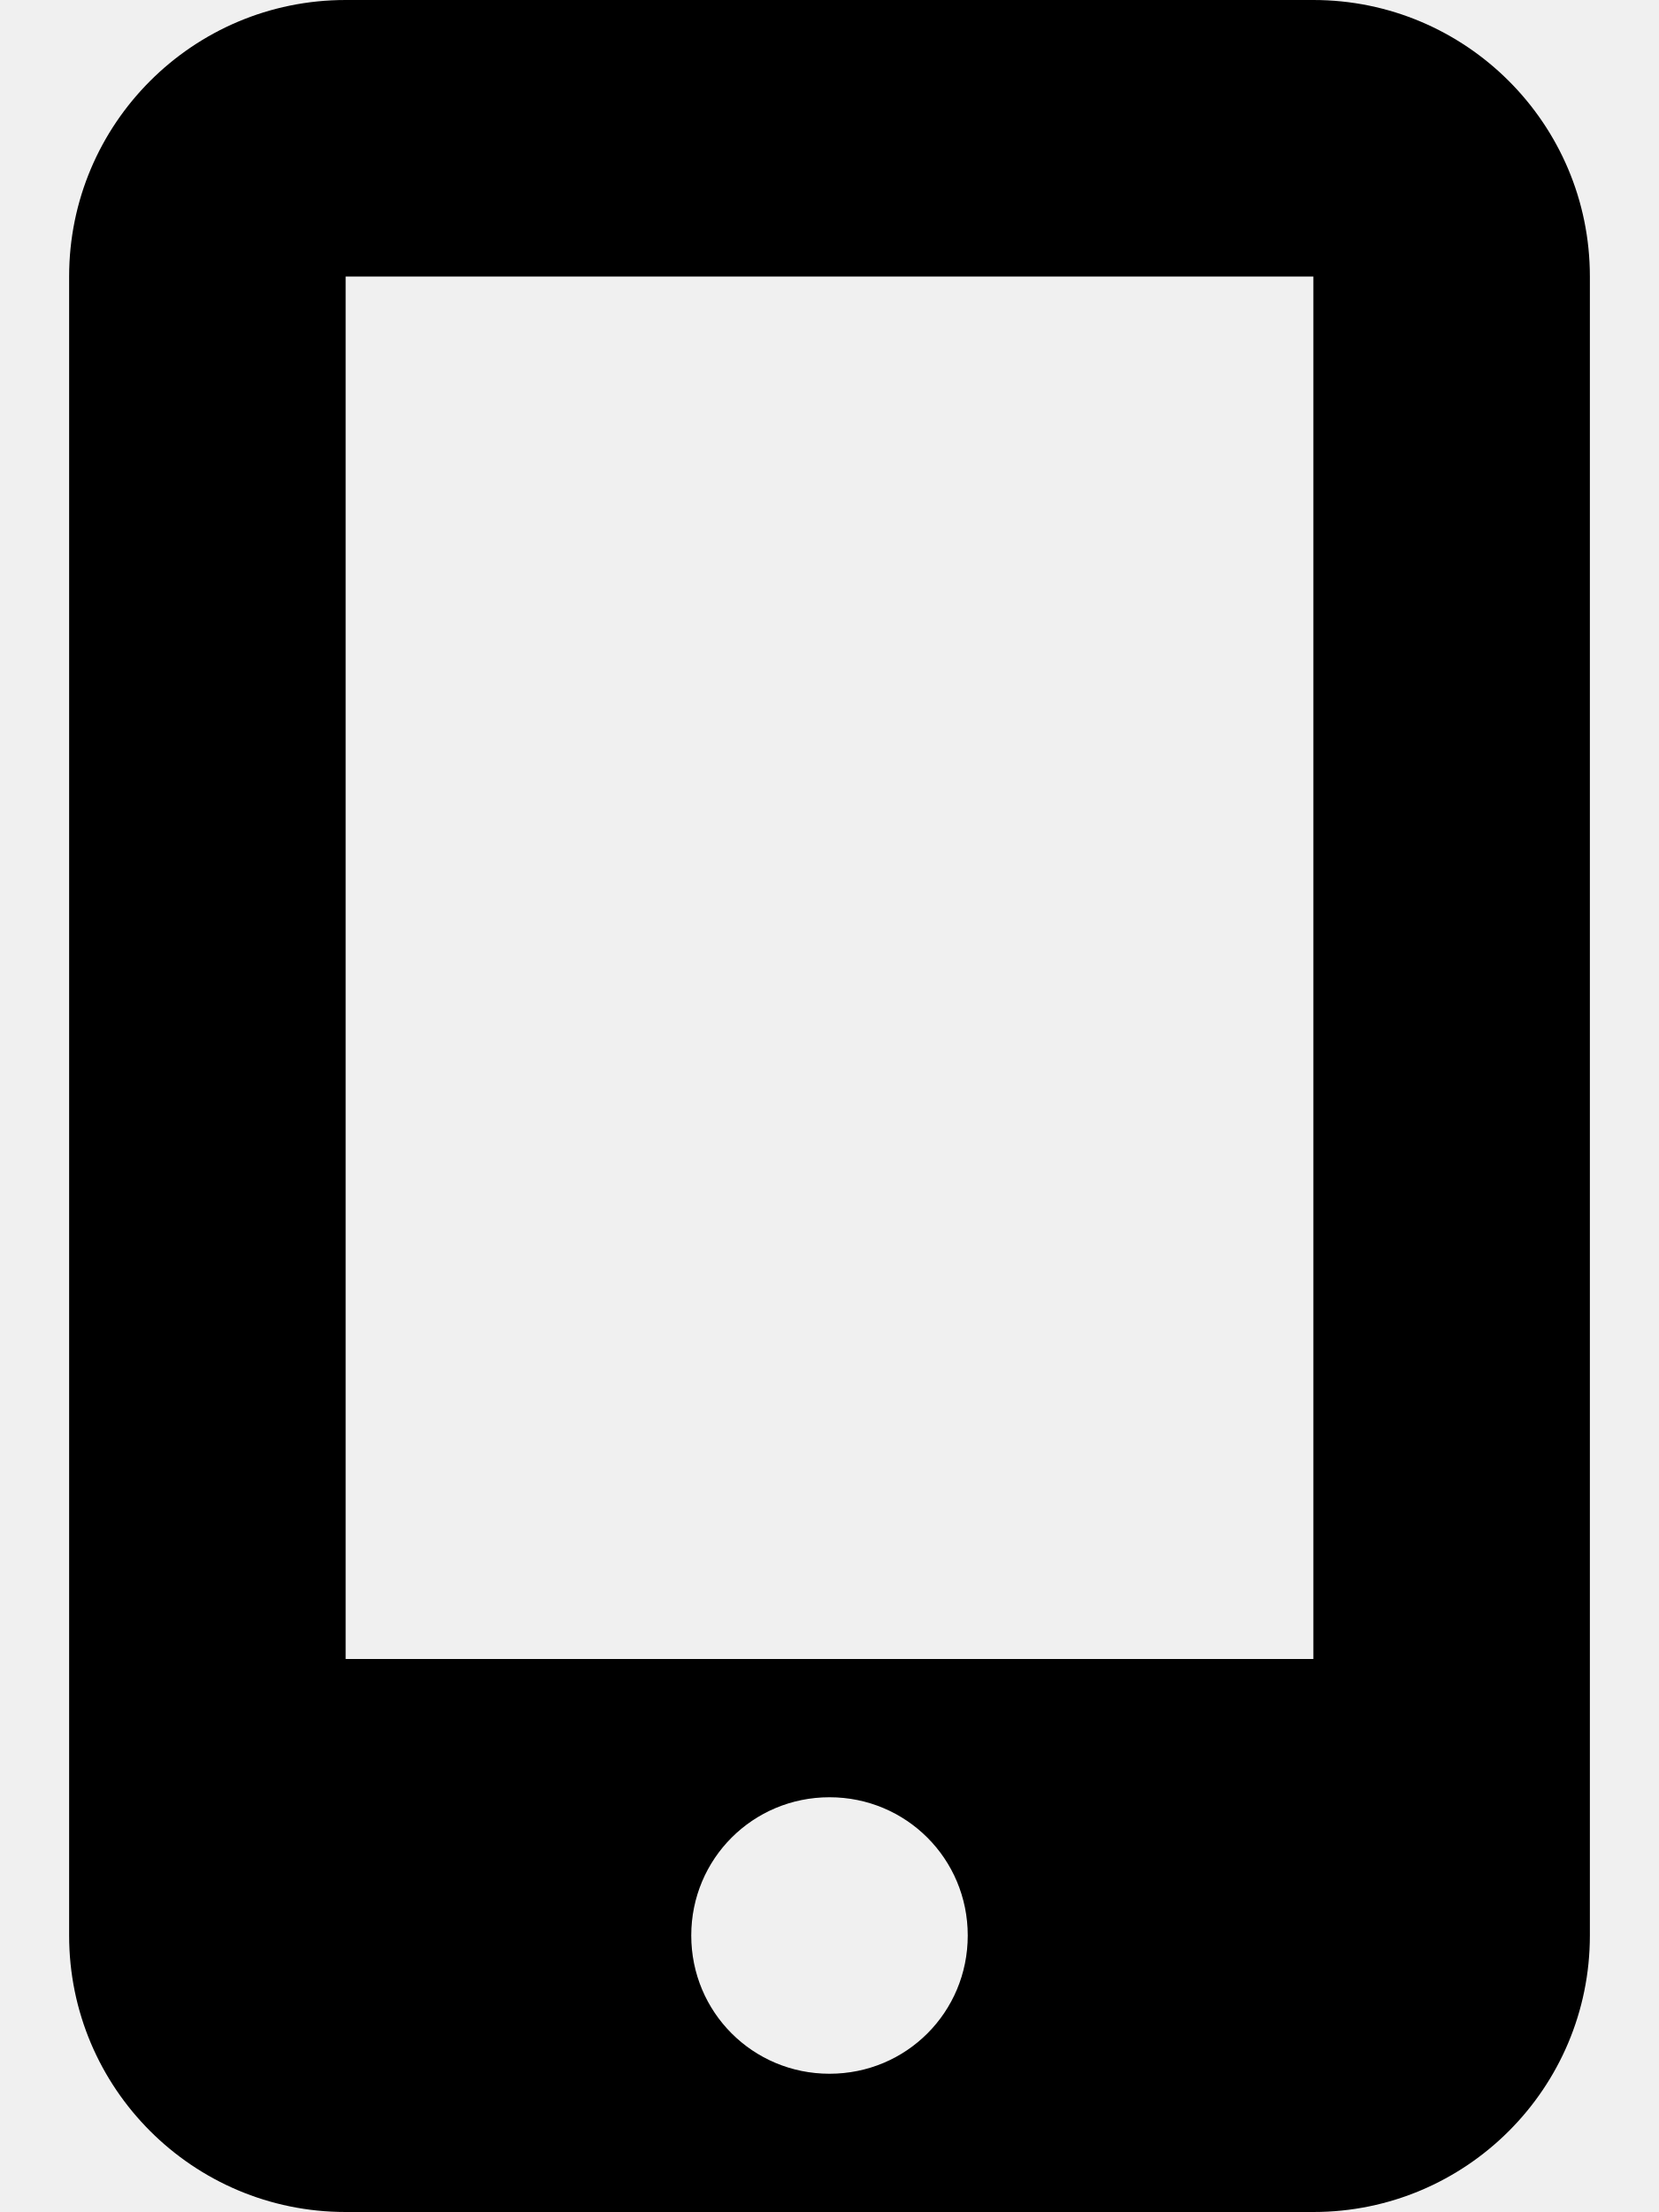
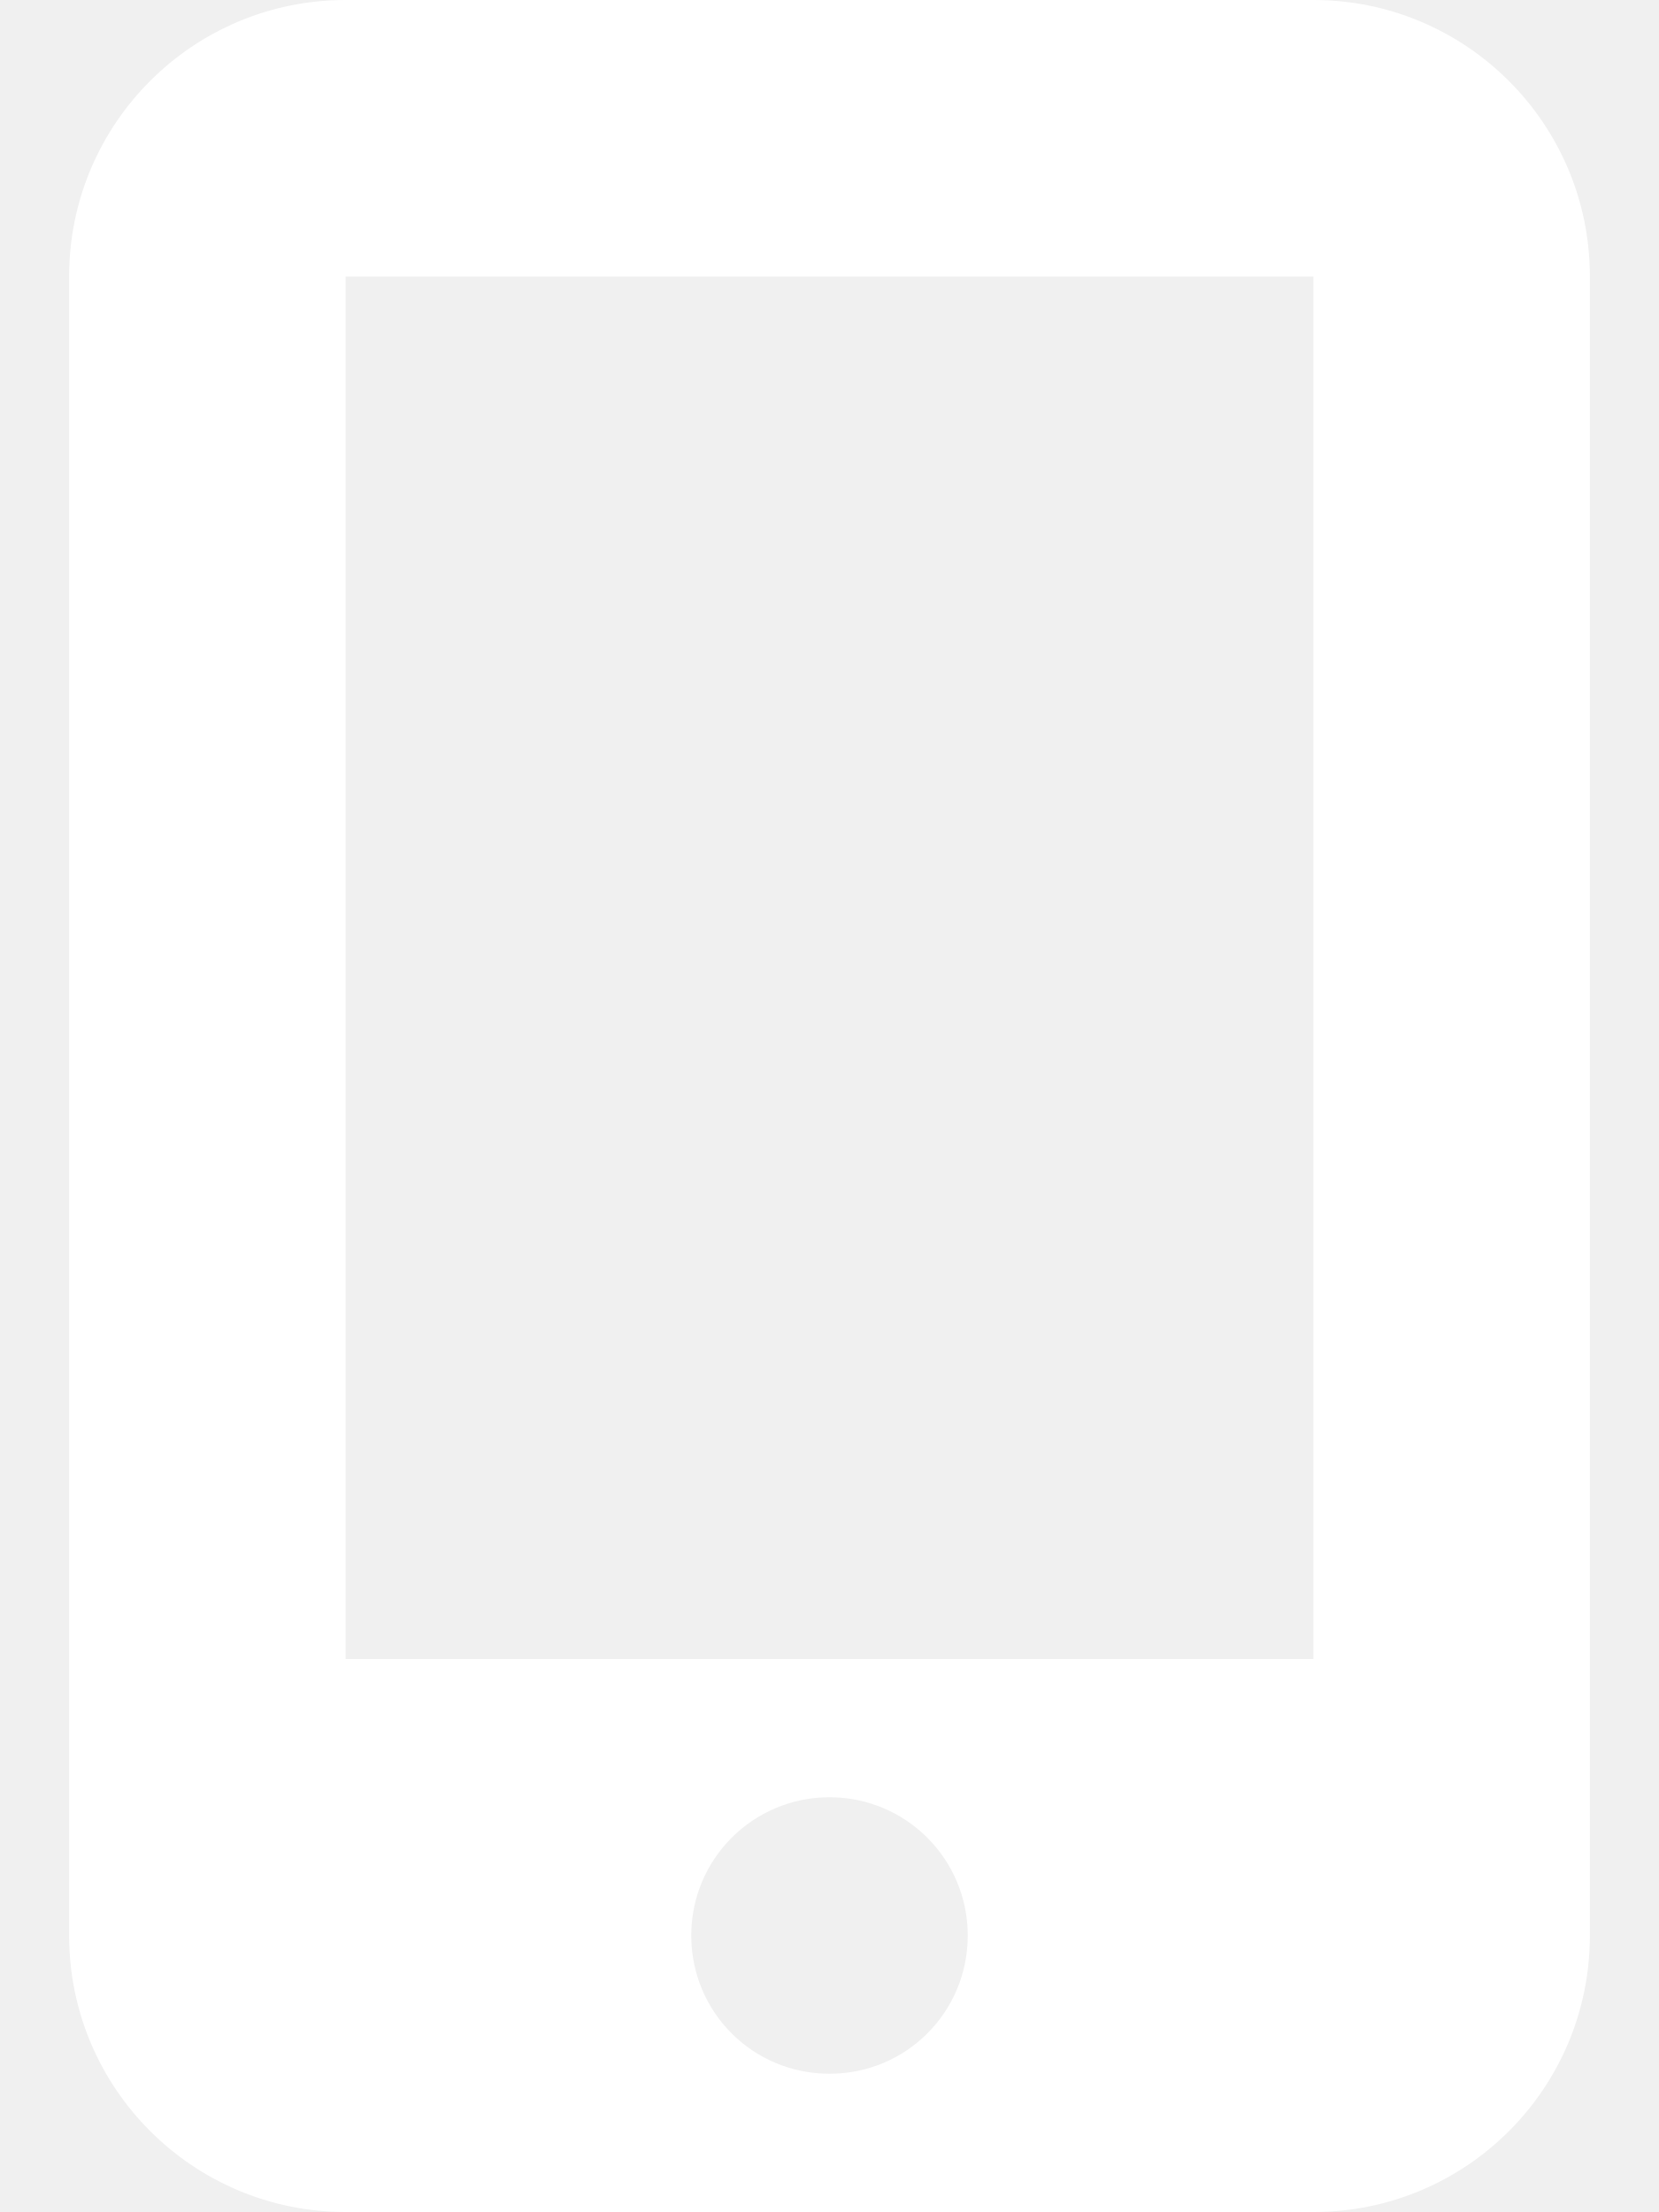
- <svg xmlns="http://www.w3.org/2000/svg" viewBox="0 0 384 512">
-   <path d="M304 0h-224c-35.35 0-64 28.65-64 64v384c0 35.35 28.65 64 64 64h224c35.35 0 64-28.65 64-64V64C368 28.65 339.3 0 304 0zM192 480c-17.75 0-32-14.25-32-32s14.25-32 32-32s32 14.25 32 32S209.8 480 192 480zM304 64v320h-224V64H304z" />
+ <svg xmlns="http://www.w3.org/2000/svg" version="1.1" id="Capa_1" x="0px" y="0px" viewBox="0 0 384 512" style="enable-background:new 0 0 384 512;" xml:space="preserve">
+   <style type="text/css">
+ 	.st0{fill:#FFFFFF;}
+ </style>
+   <path class="st0" d="M304,0H80C44.7,0,16,28.6,16,64v384c0,35.4,28.7,64,64,64h224c35.4,0,64-28.6,64-64V64C368,28.6,339.3,0,304,0z   M192,480c-17.8,0-32-14.3-32-32s14.3-32,32-32s32,14.3,32,32S209.8,480,192,480z M304,64v320H80V64H304z" />
</svg>
